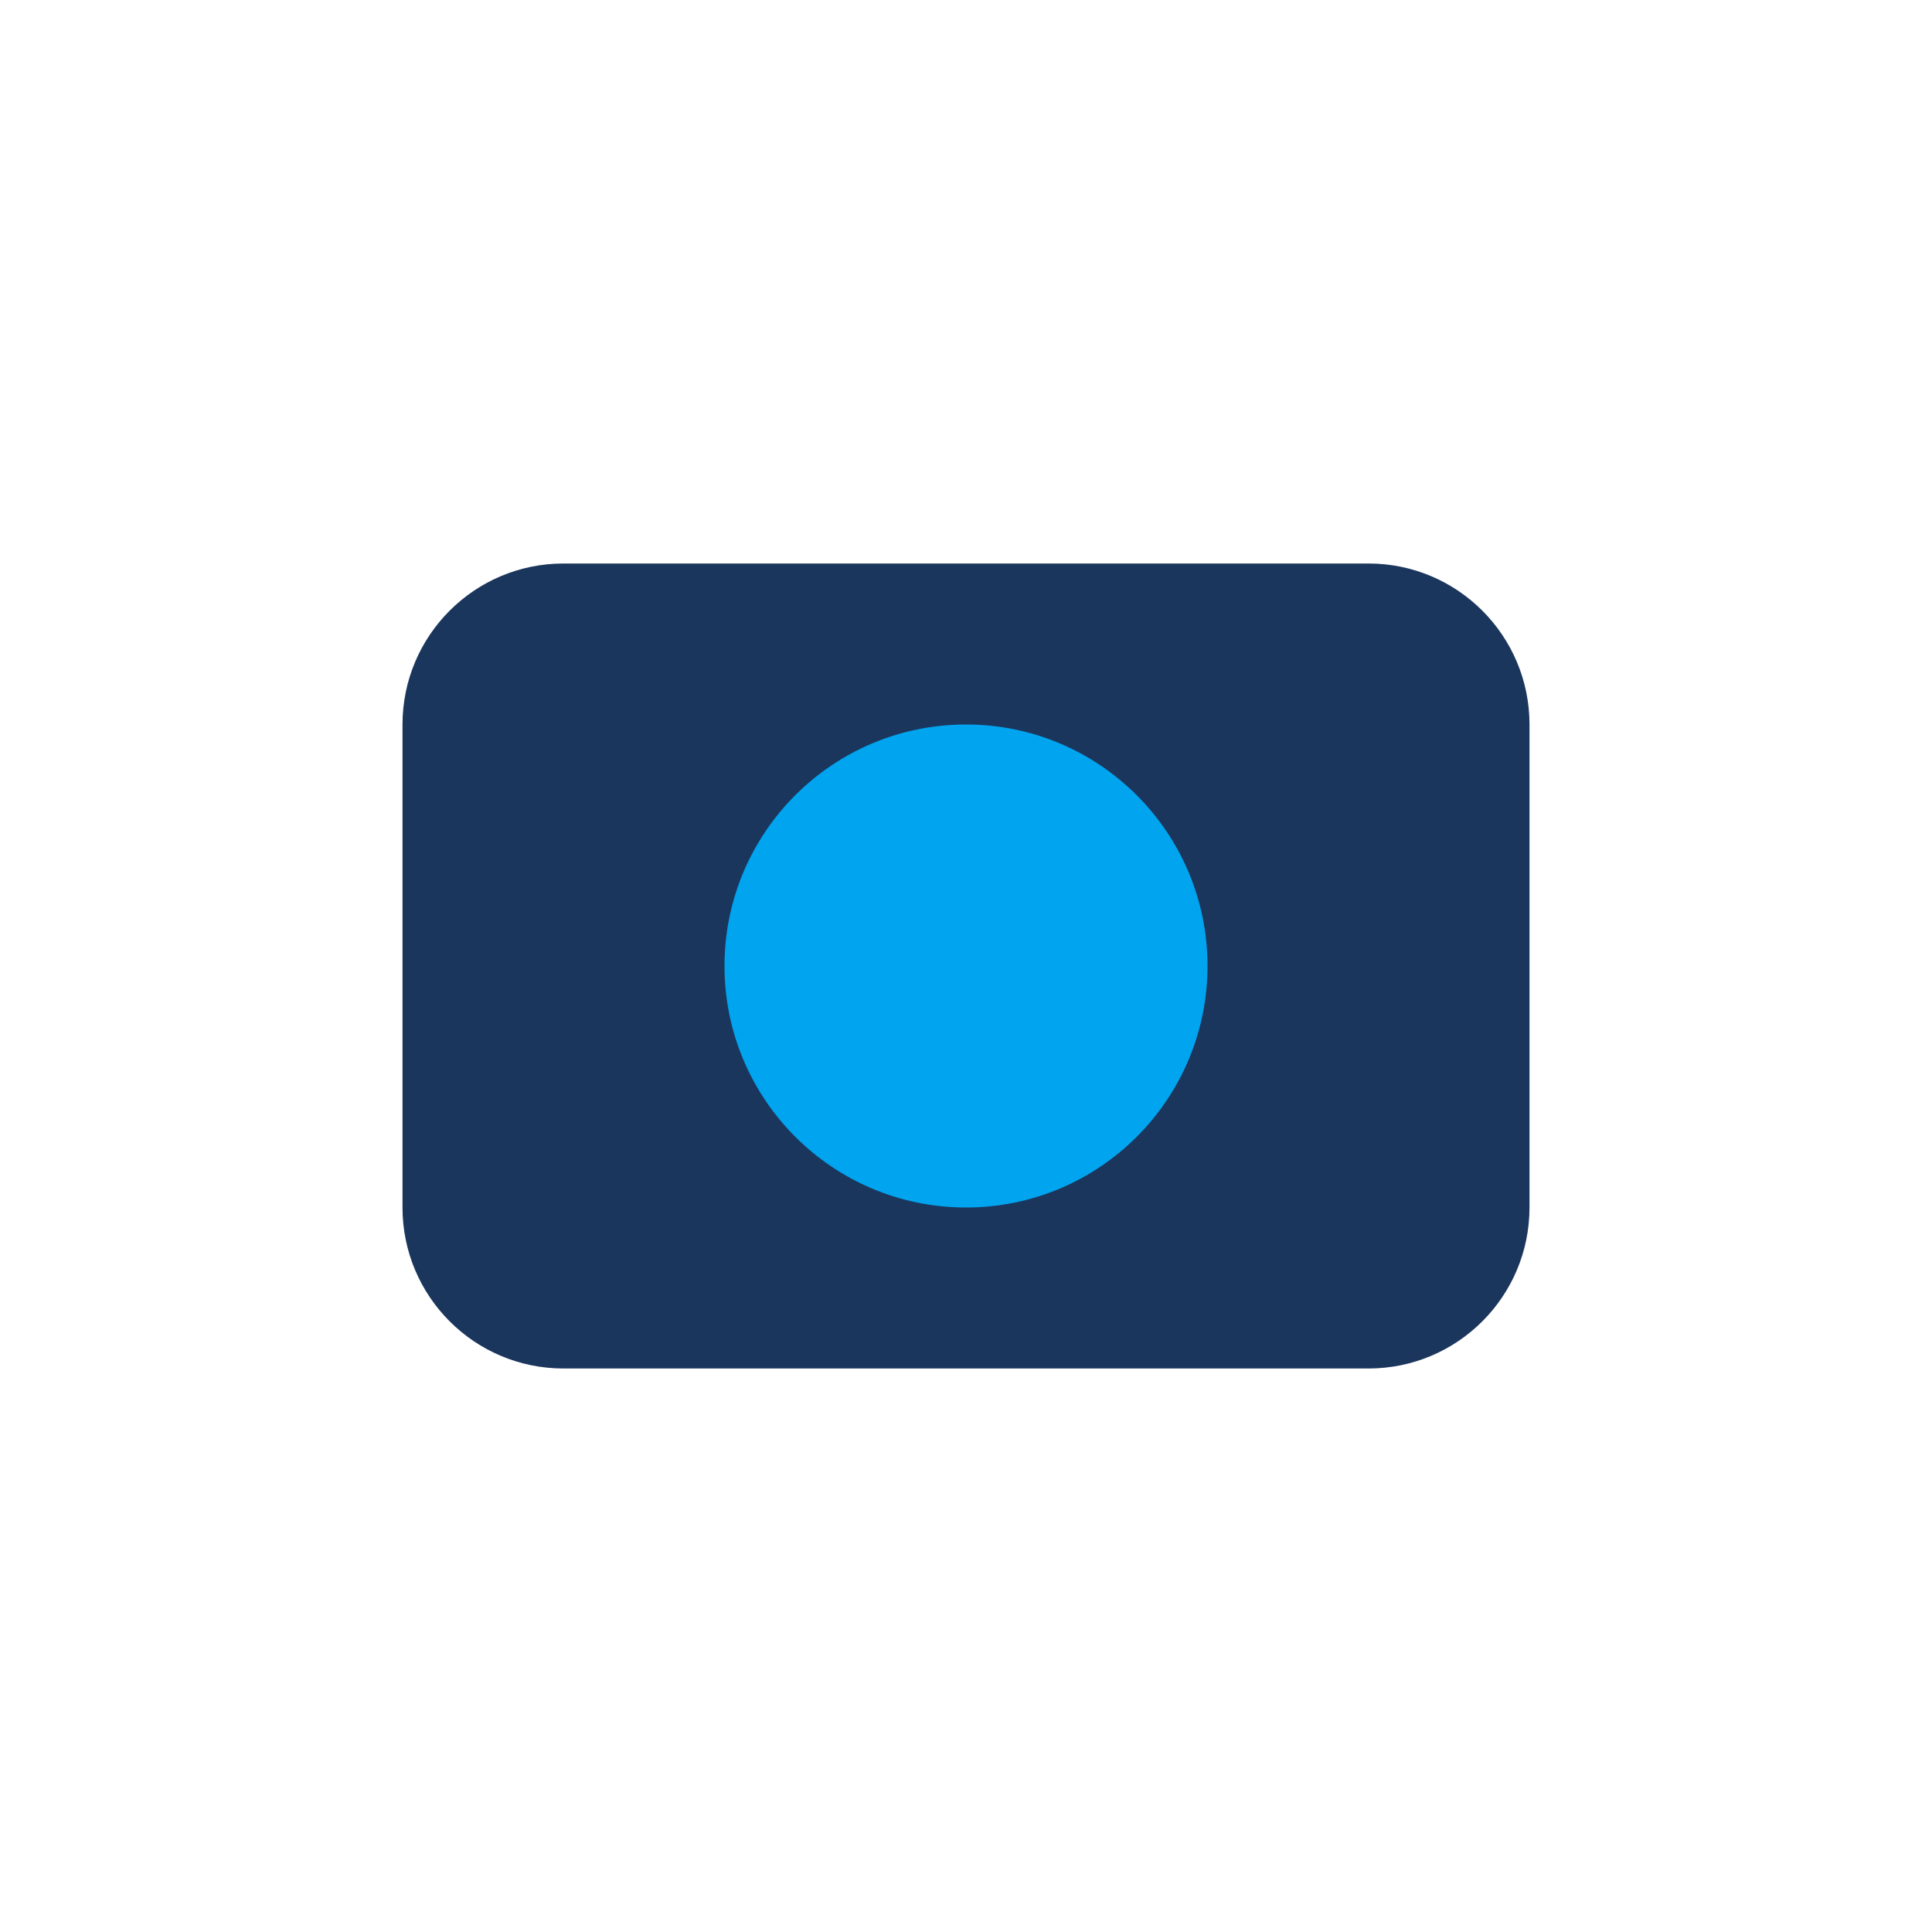
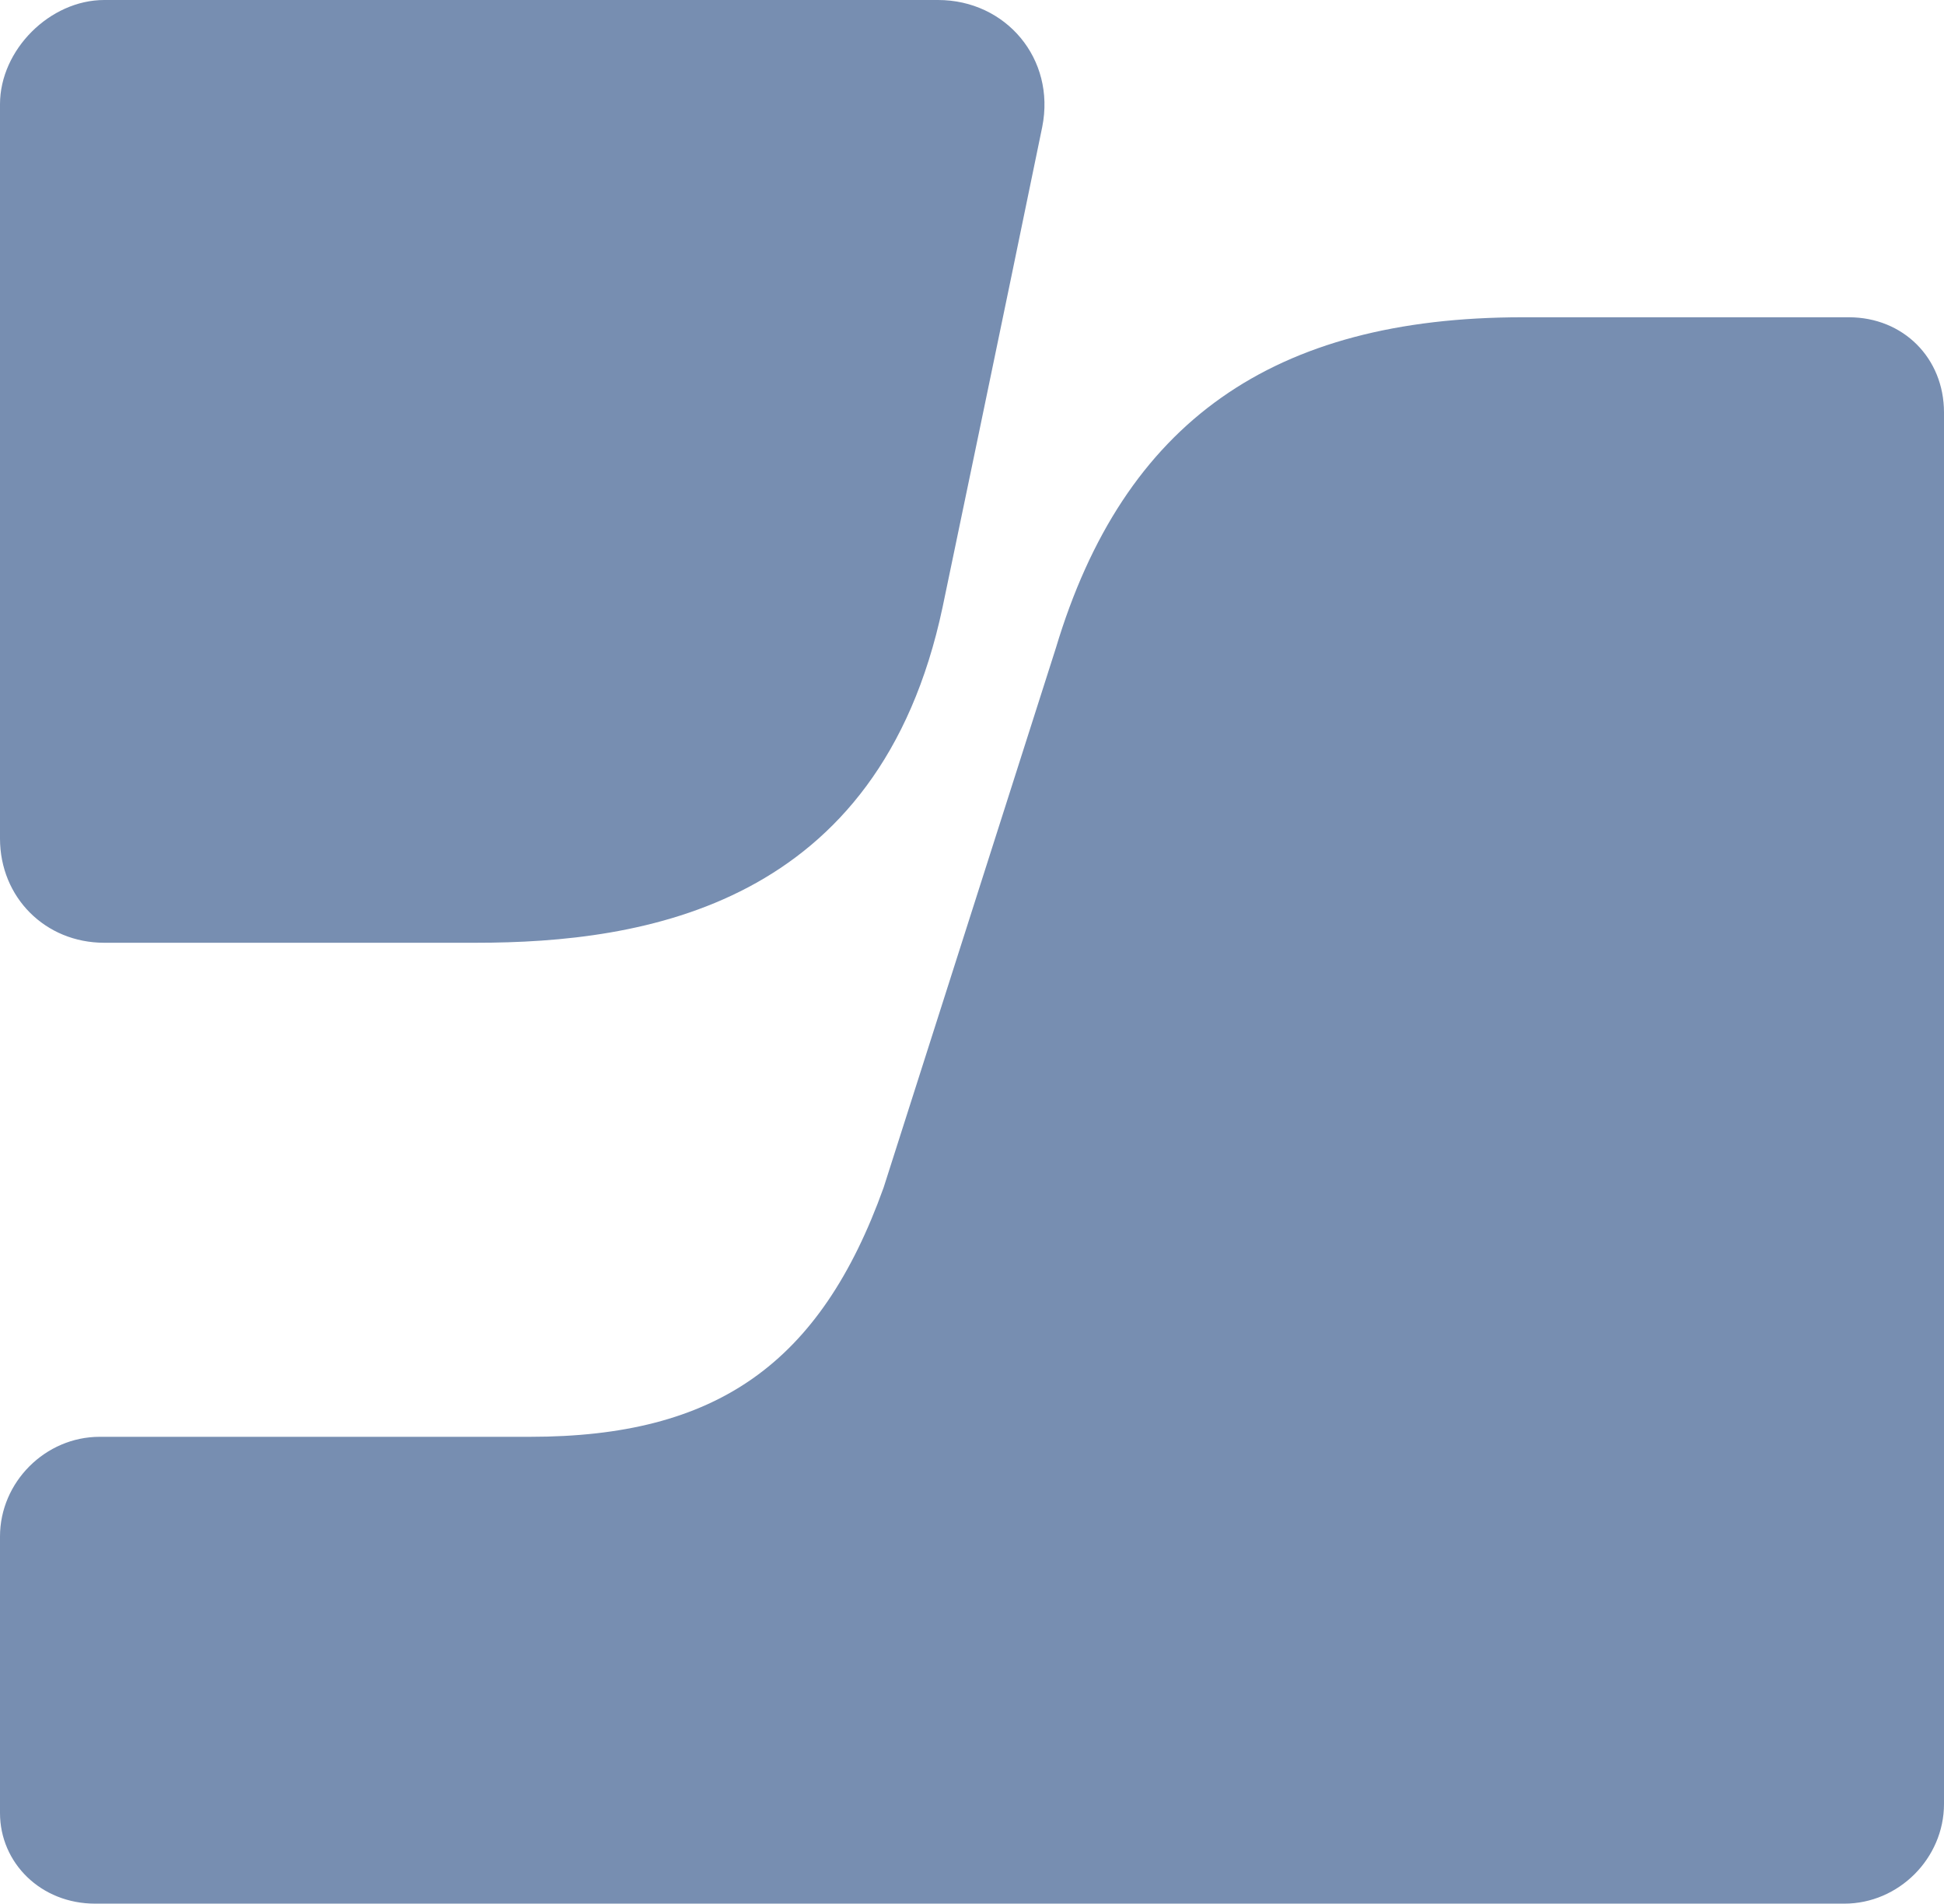
- <svg xmlns="http://www.w3.org/2000/svg" viewBox="0 0 48 48" aria-hidden="true">
-   <rect x="10" y="14" width="28" height="20" rx="4" fill="#1B365D" />
-   <circle cx="24" cy="24" r="6" fill="#00A4EF" />
+ <svg xmlns="http://www.w3.org/2000/svg" viewBox="0 0 42.9 42" aria-hidden="true">
+   <path d="M33.6,7 C28.1,7 24.8,9.3 23.3,14.3 L19.5,26.2 C18.1,30.1 15.8,31.7 11.7,31.7 L2.2,31.7 C1,31.7 0,32.7 0,33.9 L0,40 C0,41.1 0.9,42 2.1,42 L40.7,42 C41.9,42 42.9,41 42.9,39.8 L42.9,9.1 C42.9,7.9 42,7 40.8,7 L33.6,7 L33.6,7 Z M2.3,0 C1.1,0 0,1.1 0,2.3 L0,18.5 C0,19.8 1,20.8 2.3,20.8 L10.5,20.8 C14.2,20.8 19.4,20 20.8,13.4 C20.8,13.4 22.2,6.7 23,2.8 C23.3,1.3 22.2,-7.10542736e-15 20.7,-7.10542736e-15 L2.3,-7.10542736e-15 L2.3,0 Z" fill="#778eb1" />
</svg>
